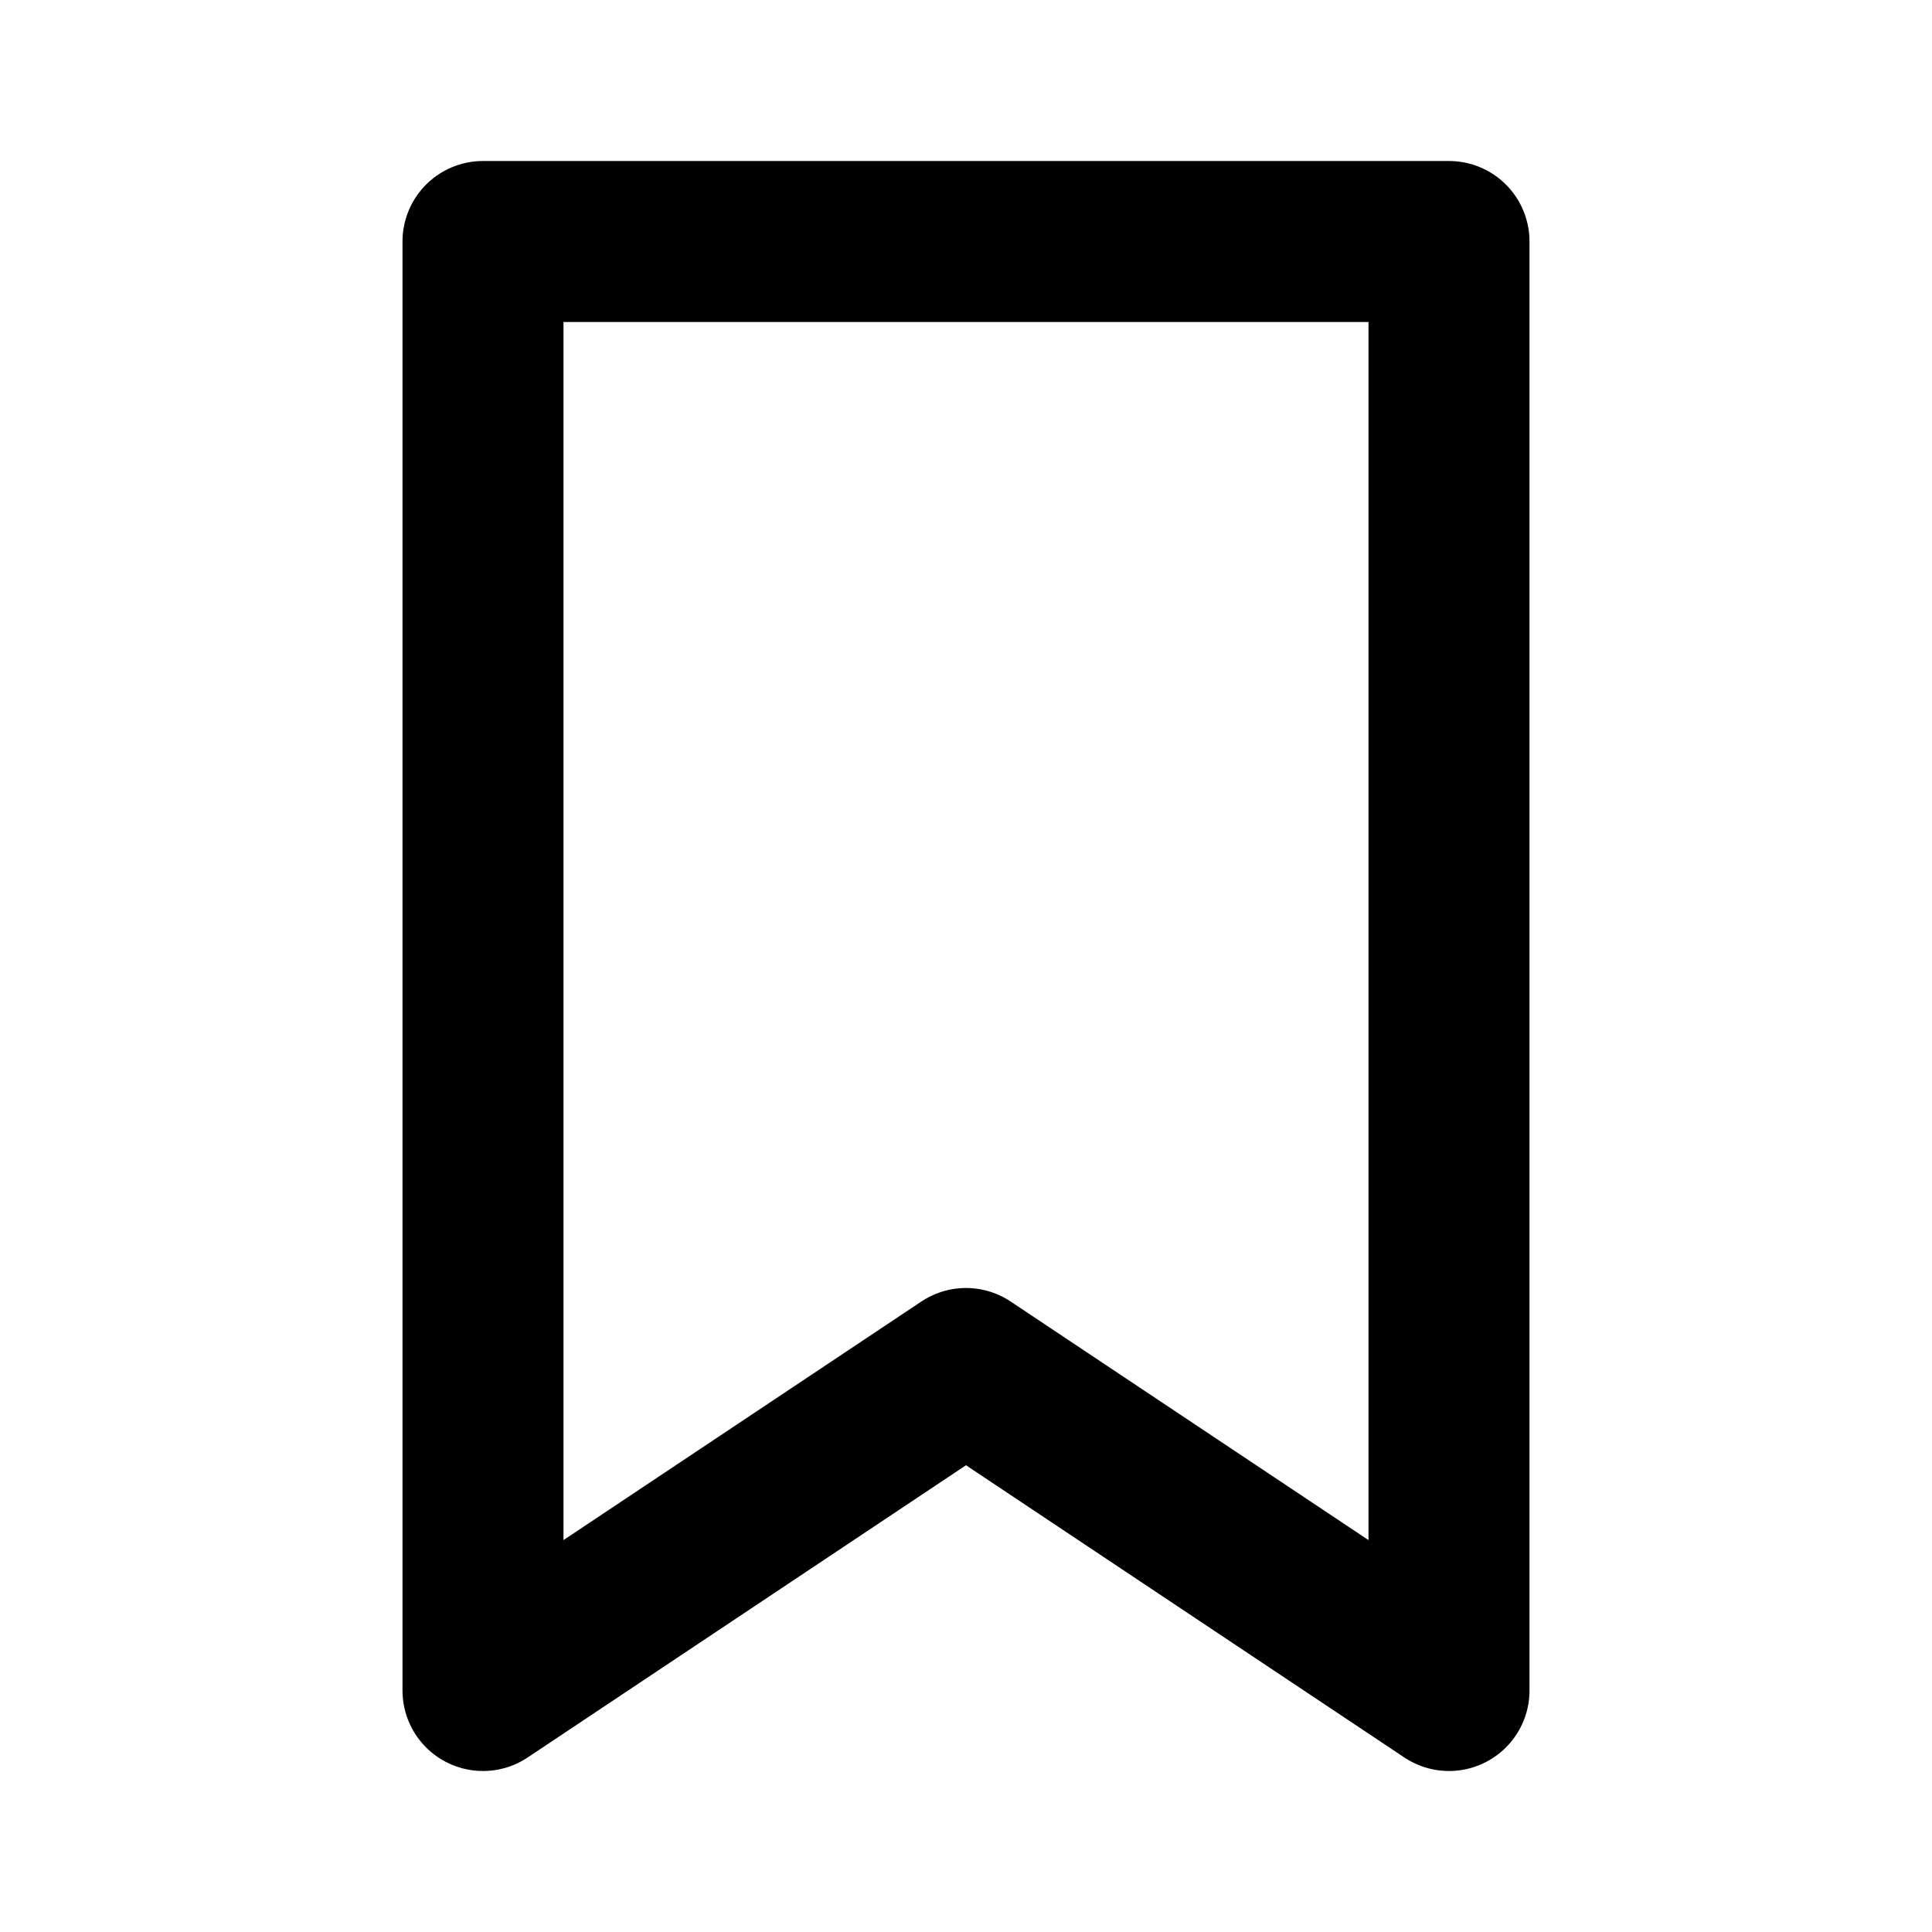
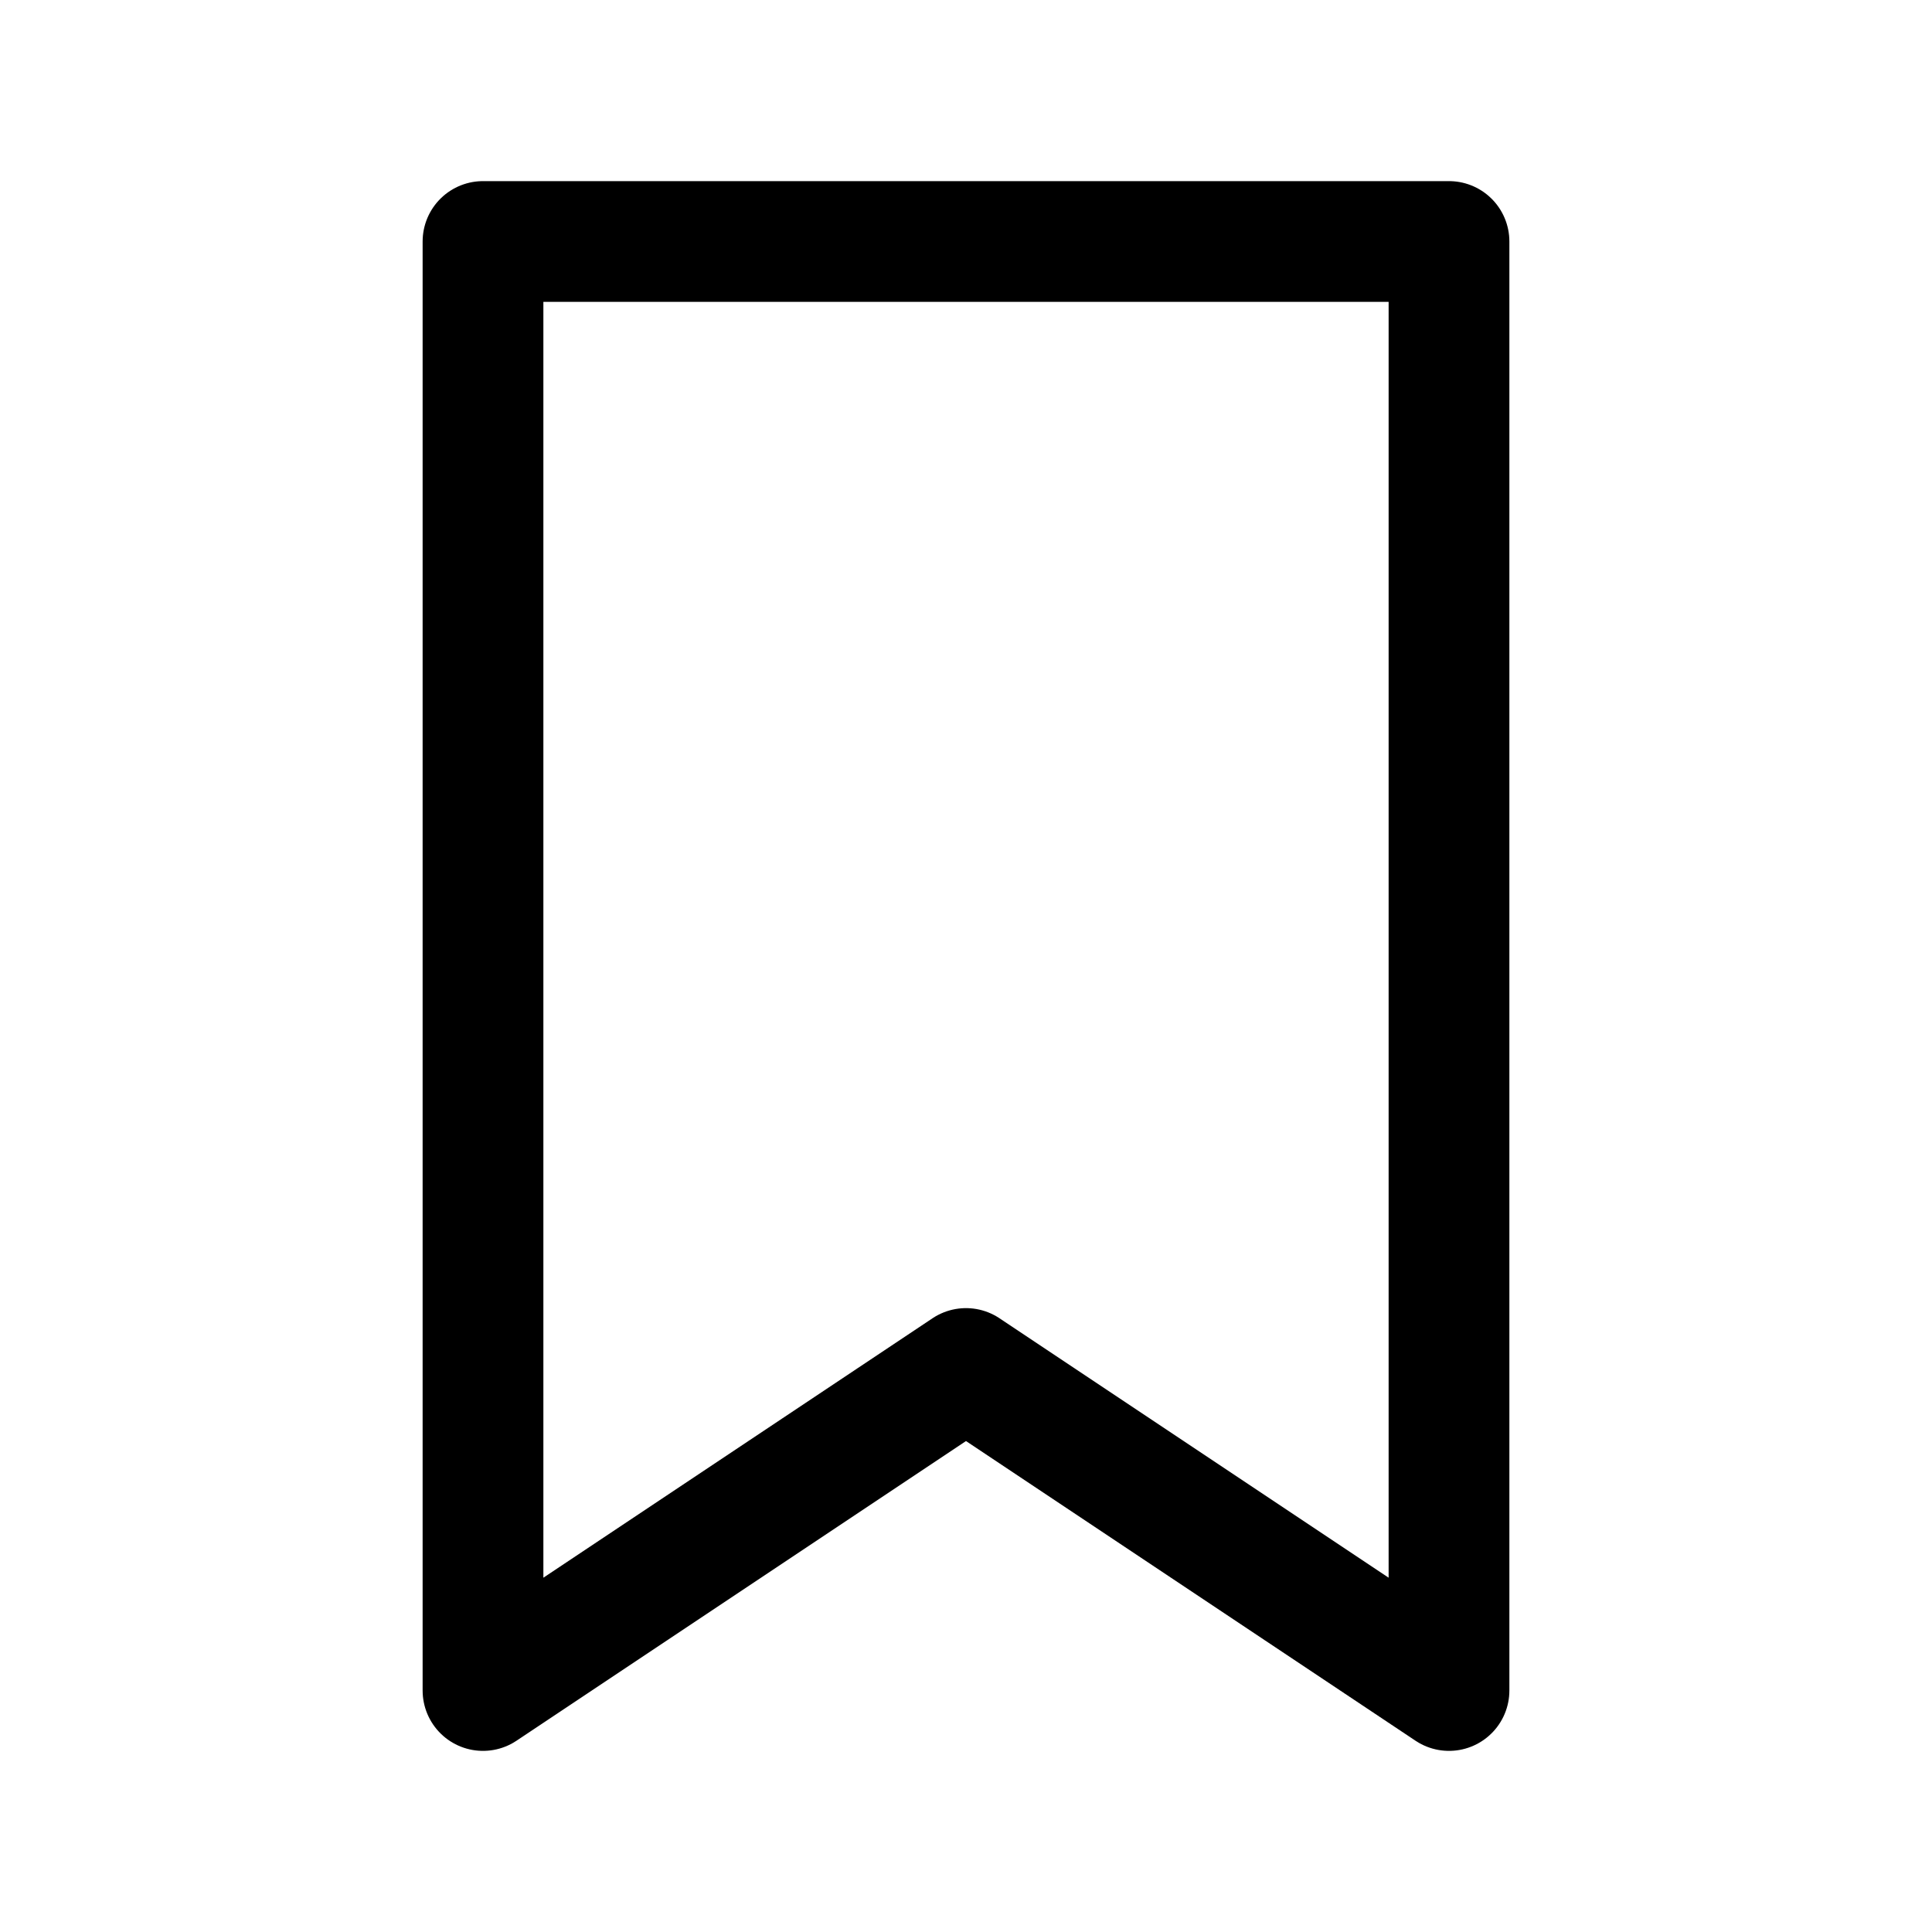
- <svg xmlns="http://www.w3.org/2000/svg" viewBox="0 0 24 24" width="24" height="24" fill="none" stroke="currentColor" stroke-width="2" stroke-linecap="round" stroke-linejoin="round">
+ <svg xmlns="http://www.w3.org/2000/svg" viewBox="0 0 24 24" width="24" height="24" fill="none" stroke="currentColor" stroke-width="1.5" stroke-linecap="round" stroke-linejoin="round">
  <path d="M6 3h12v18l-6-4-6 4z" />
</svg>
